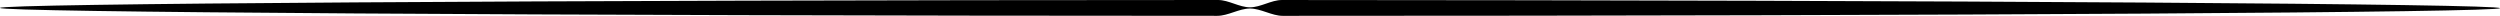
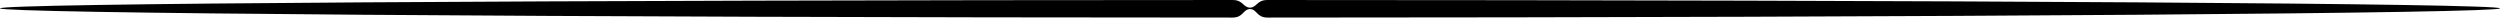
- <svg xmlns="http://www.w3.org/2000/svg" width="82.396mm" height="0.522mm" viewBox="0 0 82.396 0.522" version="1.1" id="svg1">
+ <svg xmlns="http://www.w3.org/2000/svg" width="180.939mm" height="1.271mm" viewBox="0 0 180.939 1.271" version="1.1" id="svg1">
  <defs id="defs1">
    </defs>
-   <g id="layer1" transform="translate(-64.45231,-119.7658)">
-     <path id="path6" style="stroke-width:0.168" d="m 105.651,119.041 c -0.774,0 -1.545,-1.058 -2.315,-1.058 -48.895,0.015 -88.155,0.523 -88.155,1.146 3.4e-5,0.623 39.23,1.13 88.099,1.146 0.788,2.6e-4 1.578,-1.058 2.371,-1.058 m -0.003,-0.176 c 0.774,2.9e-4 1.546,-1.058 2.315,-1.057 48.895,0.034 88.155,0.556 88.155,1.179 -2.6e-4,0.623 -39.23,1.115 -88.099,1.113 -0.788,-4e-5 -1.578,-1.059 -2.37,-1.059" transform="matrix(0.4553864,0,0,0.2276932,57.53884,92.90192)" />
+   <g id="layer1" transform="translate(-15.18156,-119.028)">
+     <path id="path6" style="stroke-width:0.168" d="m 105.651,119.041 c -0.511,-0.034 -0.488,-0.961 -1.257,-0.96 -48.895,0.015 -89.212,0.425 -89.212,1.048 3.4e-5,0.623 40.336,1.143 89.205,1.159 0.788,2.6e-4 0.745,-1.037 1.265,-1.071 m 0,-0.176 c 0.511,-0.034 0.488,-0.961 1.257,-0.96 48.895,0.015 89.212,0.425 89.212,1.048 -4e-5,0.623 -40.336,1.143 -89.205,1.159 -0.788,2.6e-4 -0.745,-1.037 -1.265,-1.071" transform="matrix(1,0,0,0.5760408,0,51.00875)" />
  </g>
</svg>
